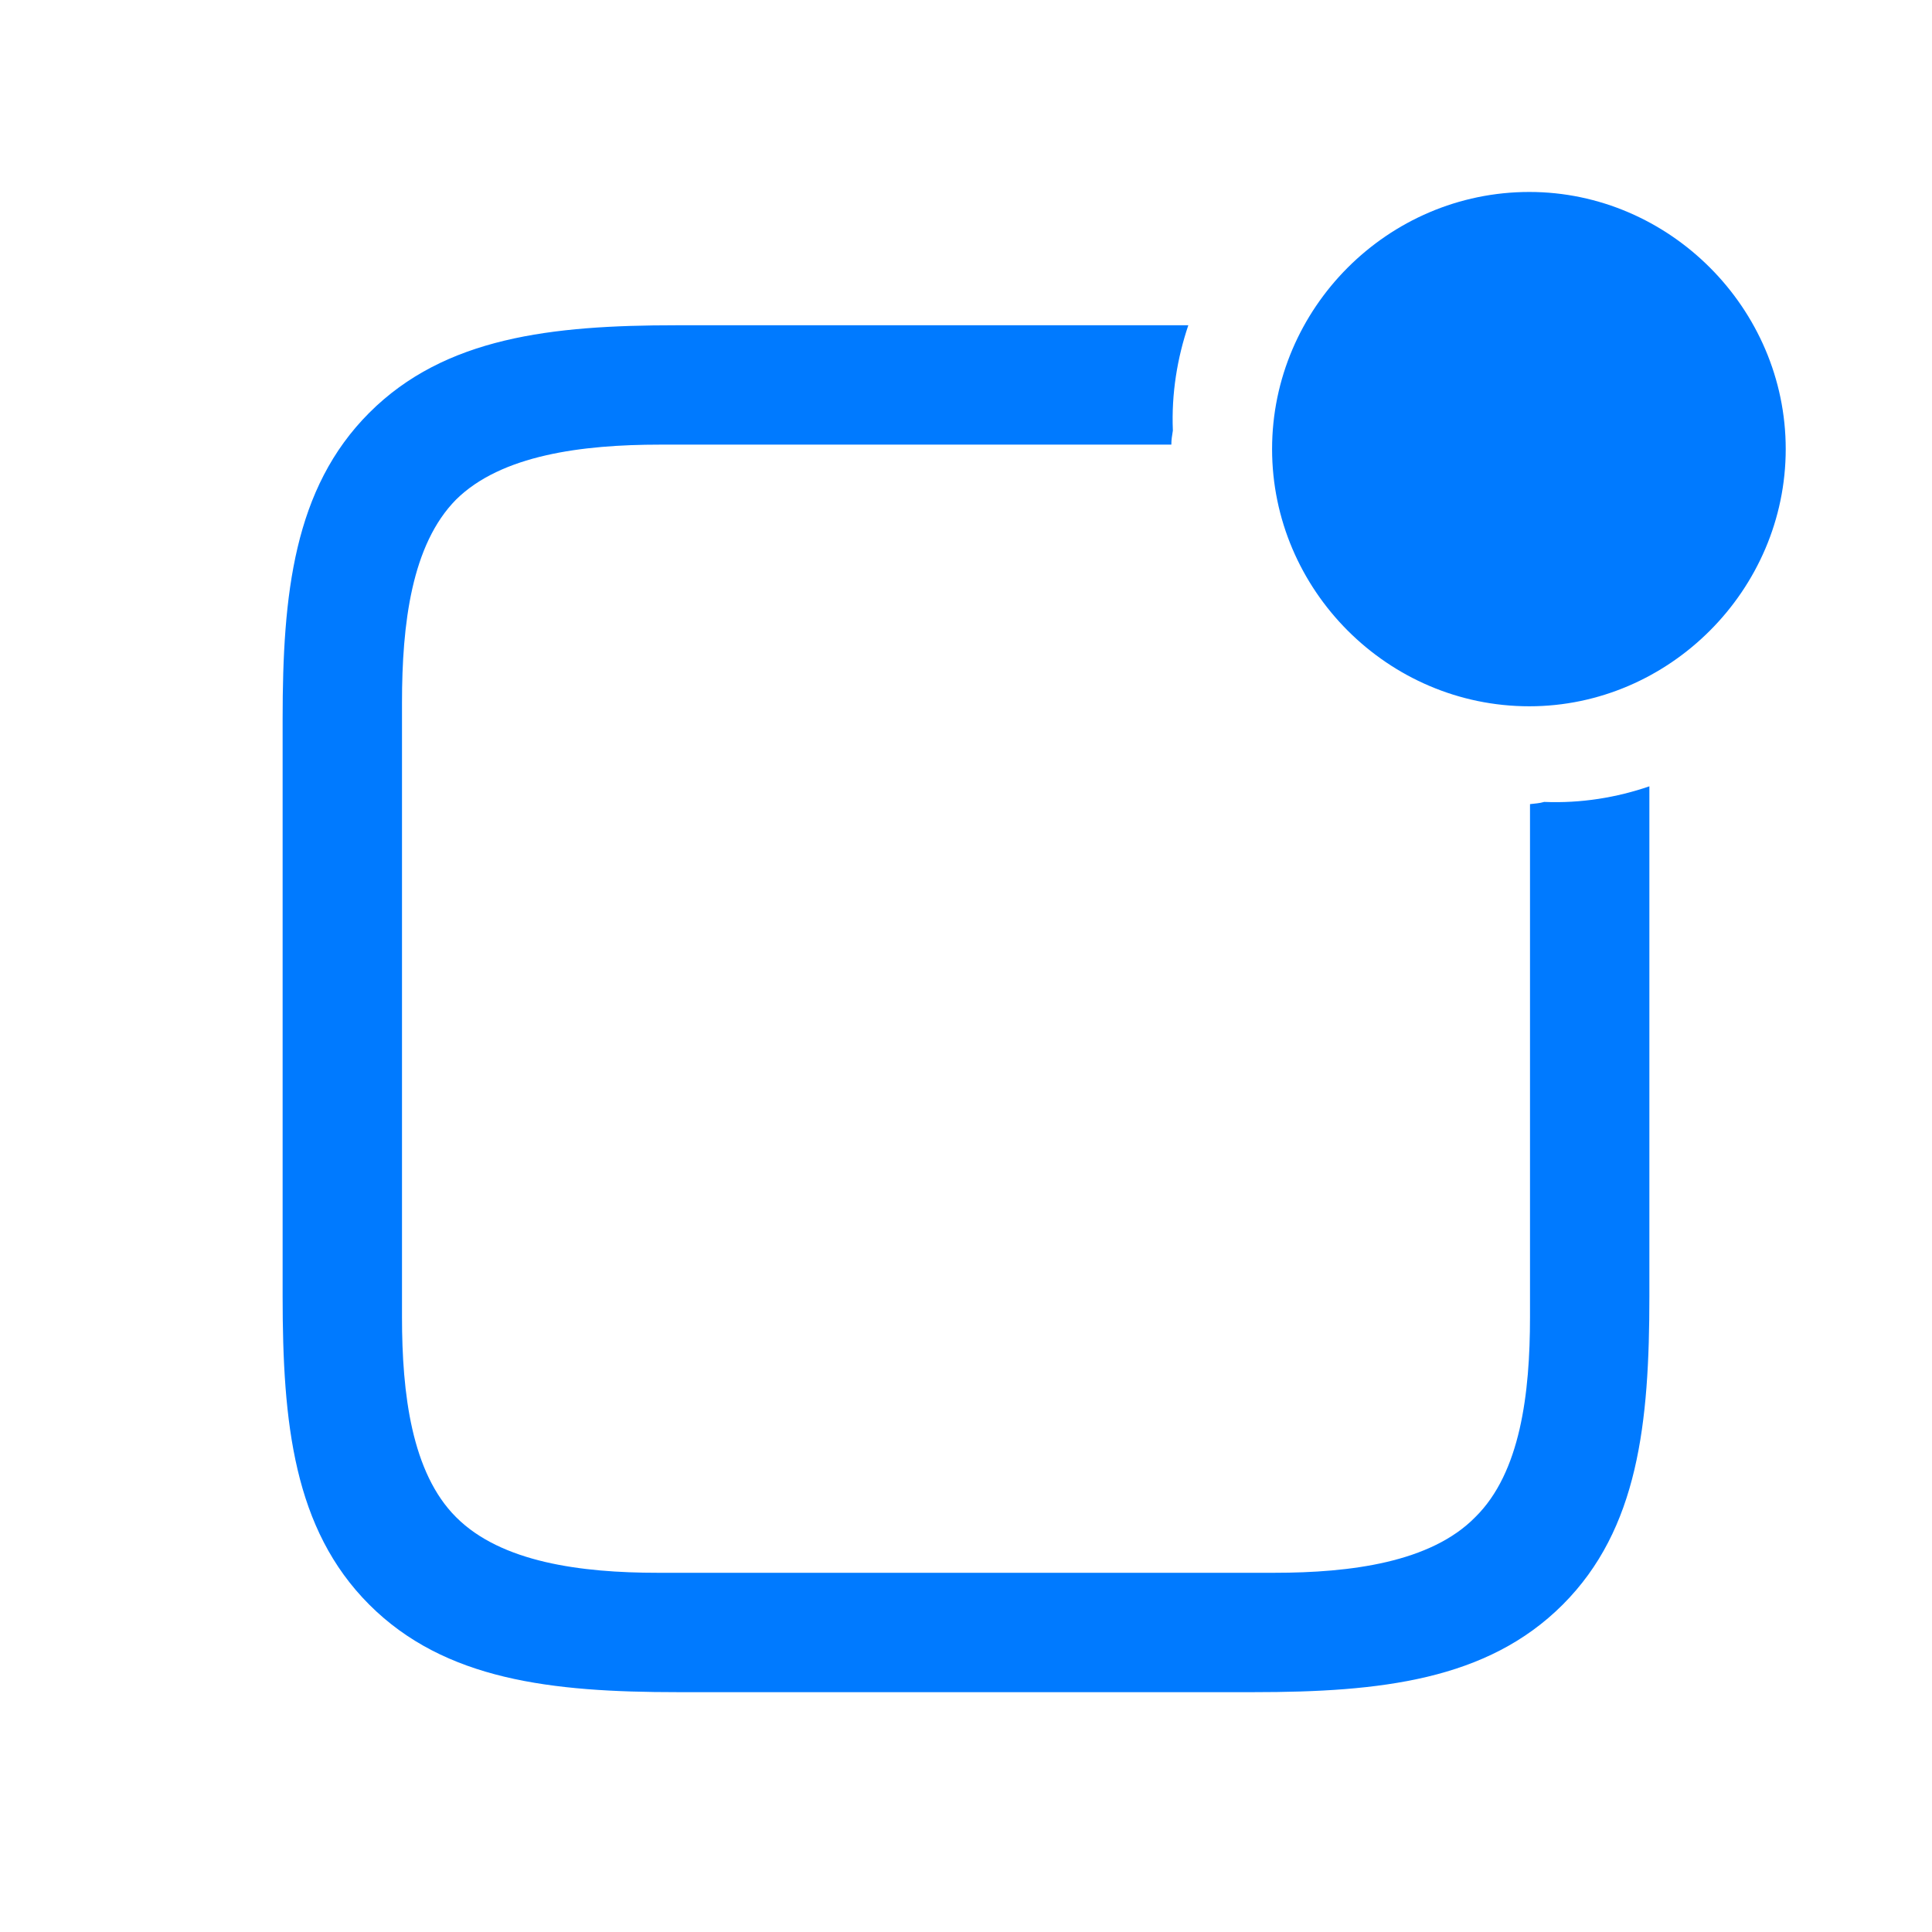
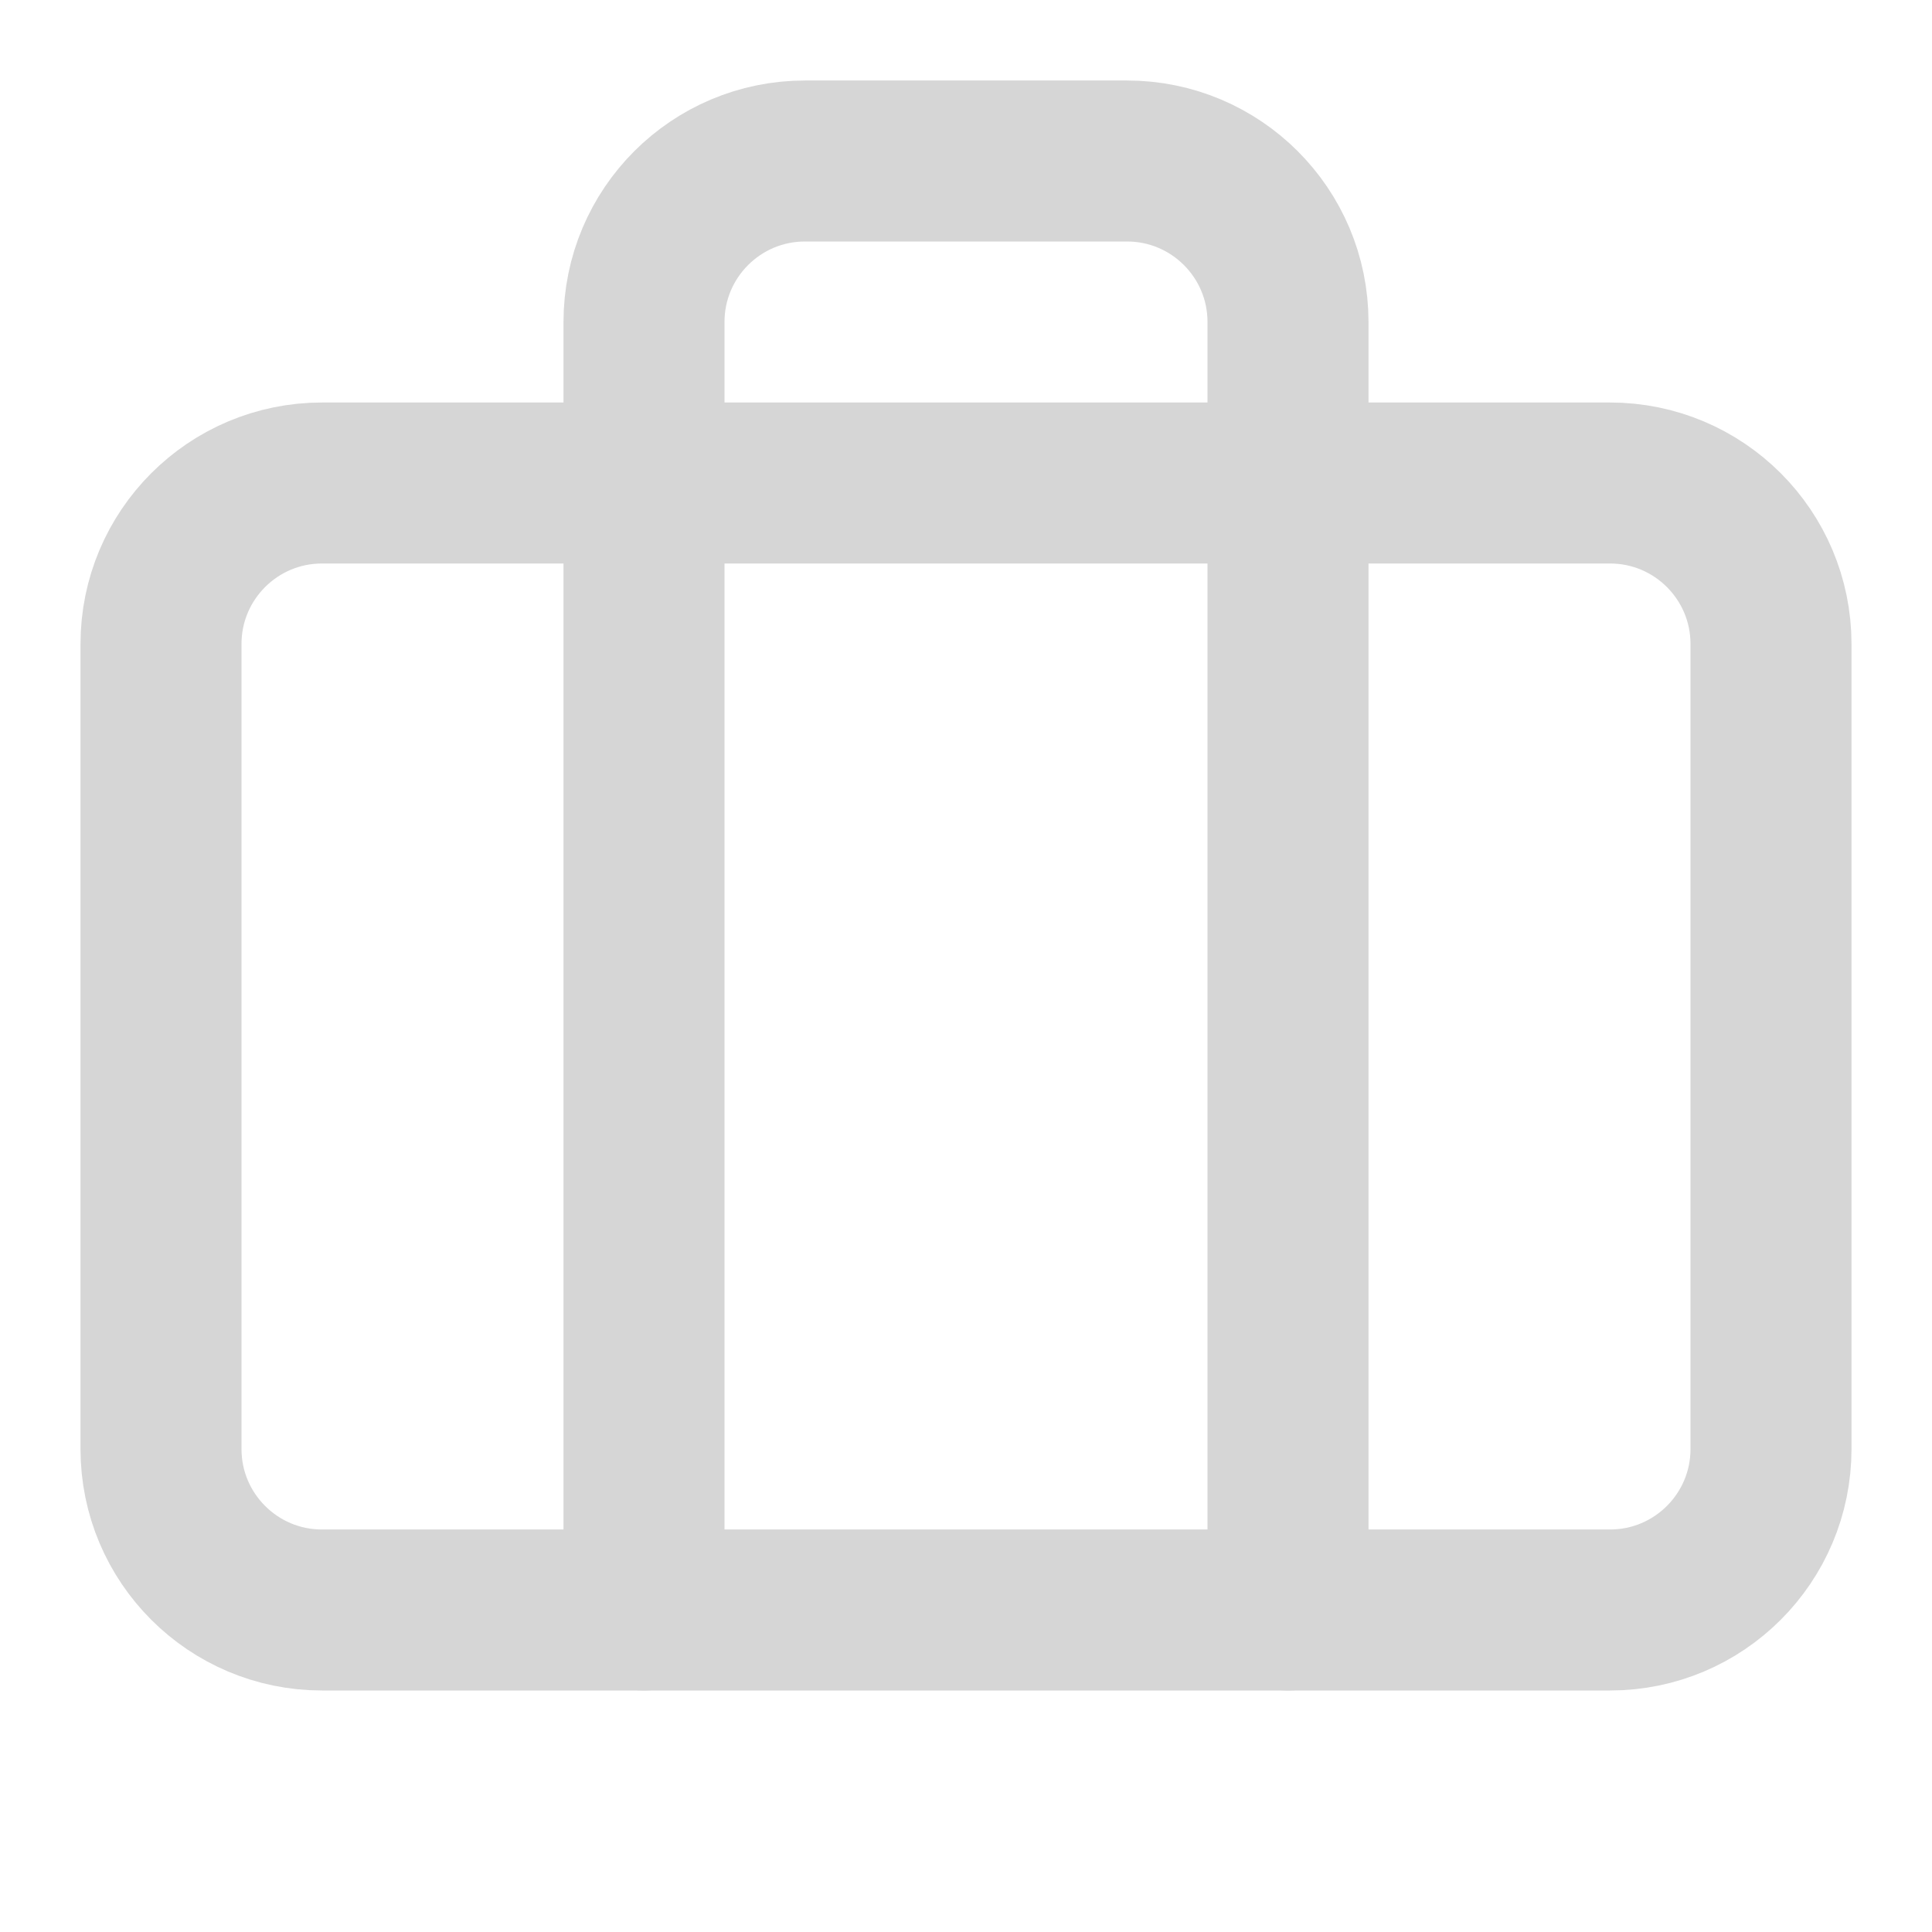
- <svg xmlns="http://www.w3.org/2000/svg" width="14" height="14" viewBox="0 0 14 14" fill="none">
-   <path d="M11.082 5.118C10.056 5.118 9.218 4.275 9.218 3.254C9.218 2.234 10.056 1.391 11.082 1.391C12.097 1.391 12.94 2.234 12.94 3.254C12.94 4.275 12.097 5.118 11.082 5.118ZM2.048 9.394V5.209C2.048 4.307 2.128 3.539 2.676 2.991C3.224 2.443 3.998 2.357 4.9 2.357H8.611C8.531 2.594 8.488 2.852 8.499 3.12C8.493 3.158 8.488 3.185 8.488 3.222H4.782C4.218 3.222 3.632 3.297 3.305 3.62C2.982 3.947 2.913 4.522 2.913 5.091V9.544C2.913 10.097 2.982 10.672 3.305 10.994C3.632 11.322 4.212 11.397 4.766 11.397H9.234C9.788 11.397 10.368 11.322 10.69 10.994C11.018 10.672 11.087 10.097 11.087 9.544V5.827C11.125 5.822 11.152 5.822 11.19 5.811C11.458 5.822 11.716 5.779 11.952 5.698V9.394C11.952 10.312 11.872 11.08 11.324 11.628C10.776 12.176 10.002 12.262 9.084 12.262H4.911C3.998 12.262 3.224 12.176 2.676 11.628C2.128 11.08 2.048 10.312 2.048 9.394Z" fill="#007AFF" />
+ <svg xmlns="http://www.w3.org/2000/svg" width="24" height="24" viewBox="0 0 24 24" fill="none" stroke="#d6d6d6" stroke-width="2" stroke-linecap="round" stroke-linejoin="round" class="lucide lucide-briefcase-icon lucide-briefcase">
+   <path d="M16 20V4a2 2 0 0 0-2-2h-4a2 2 0 0 0-2 2v16" />
+   <rect width="20" height="14" x="2" y="6" rx="2" />
</svg>
